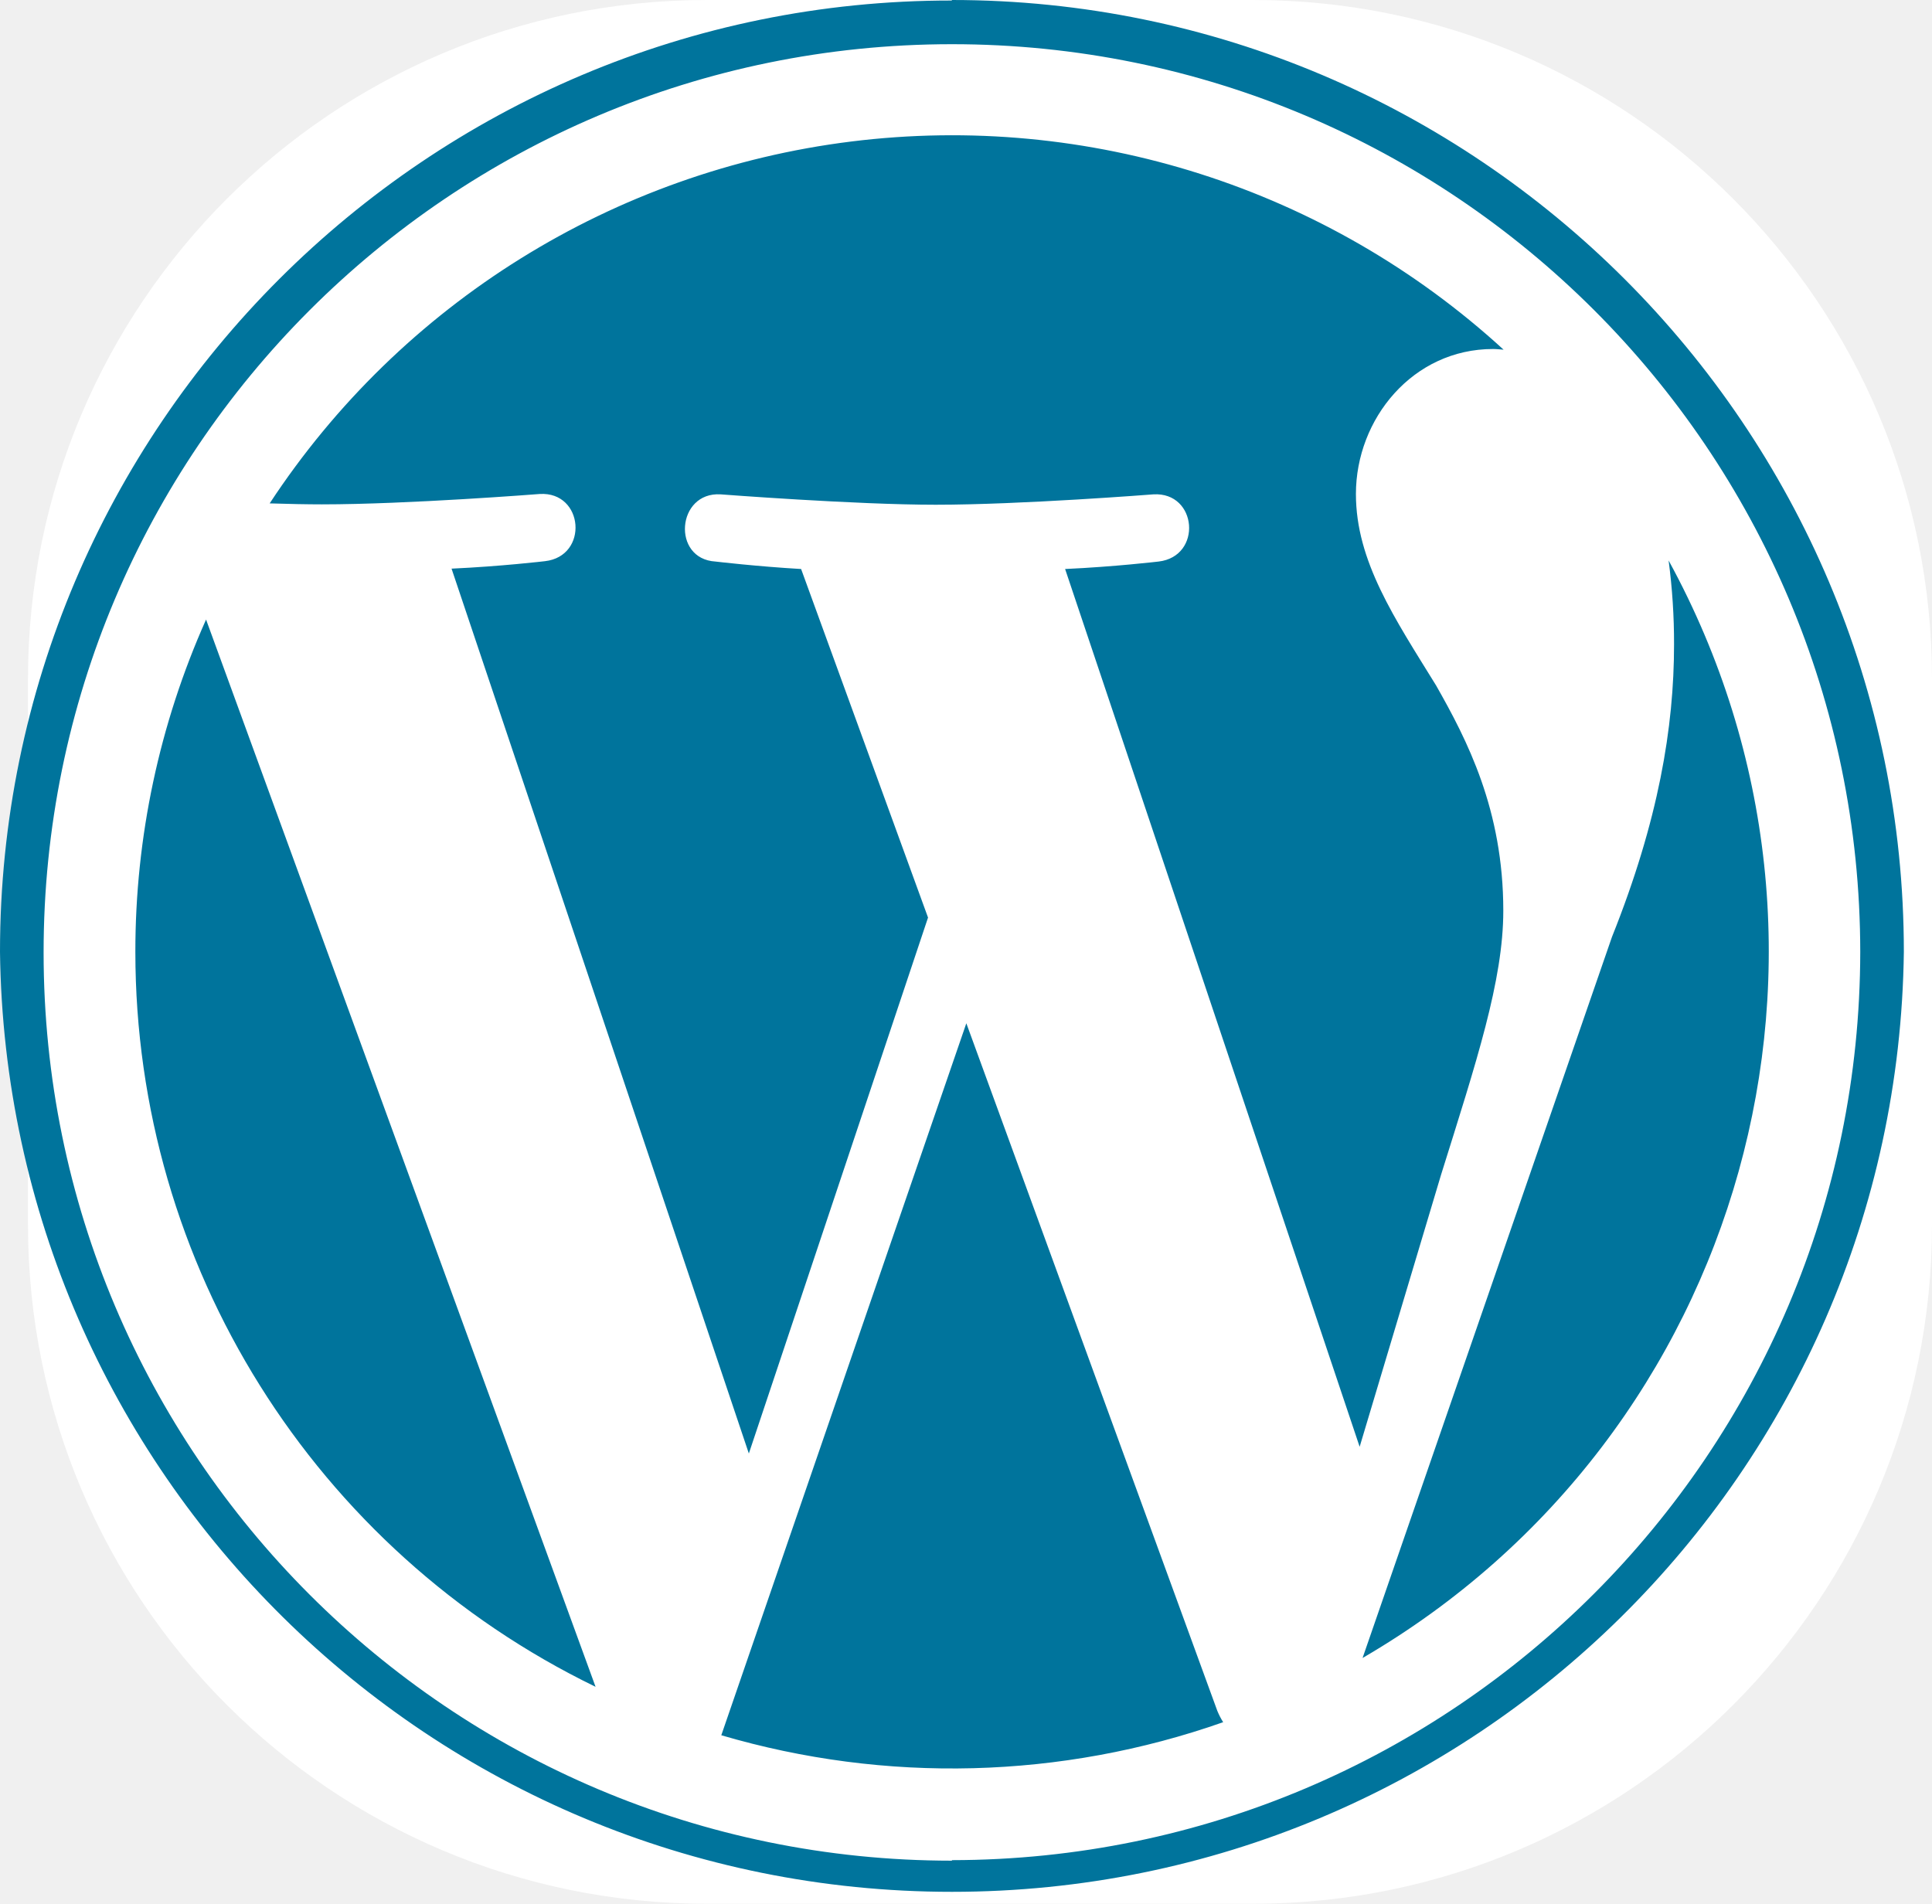
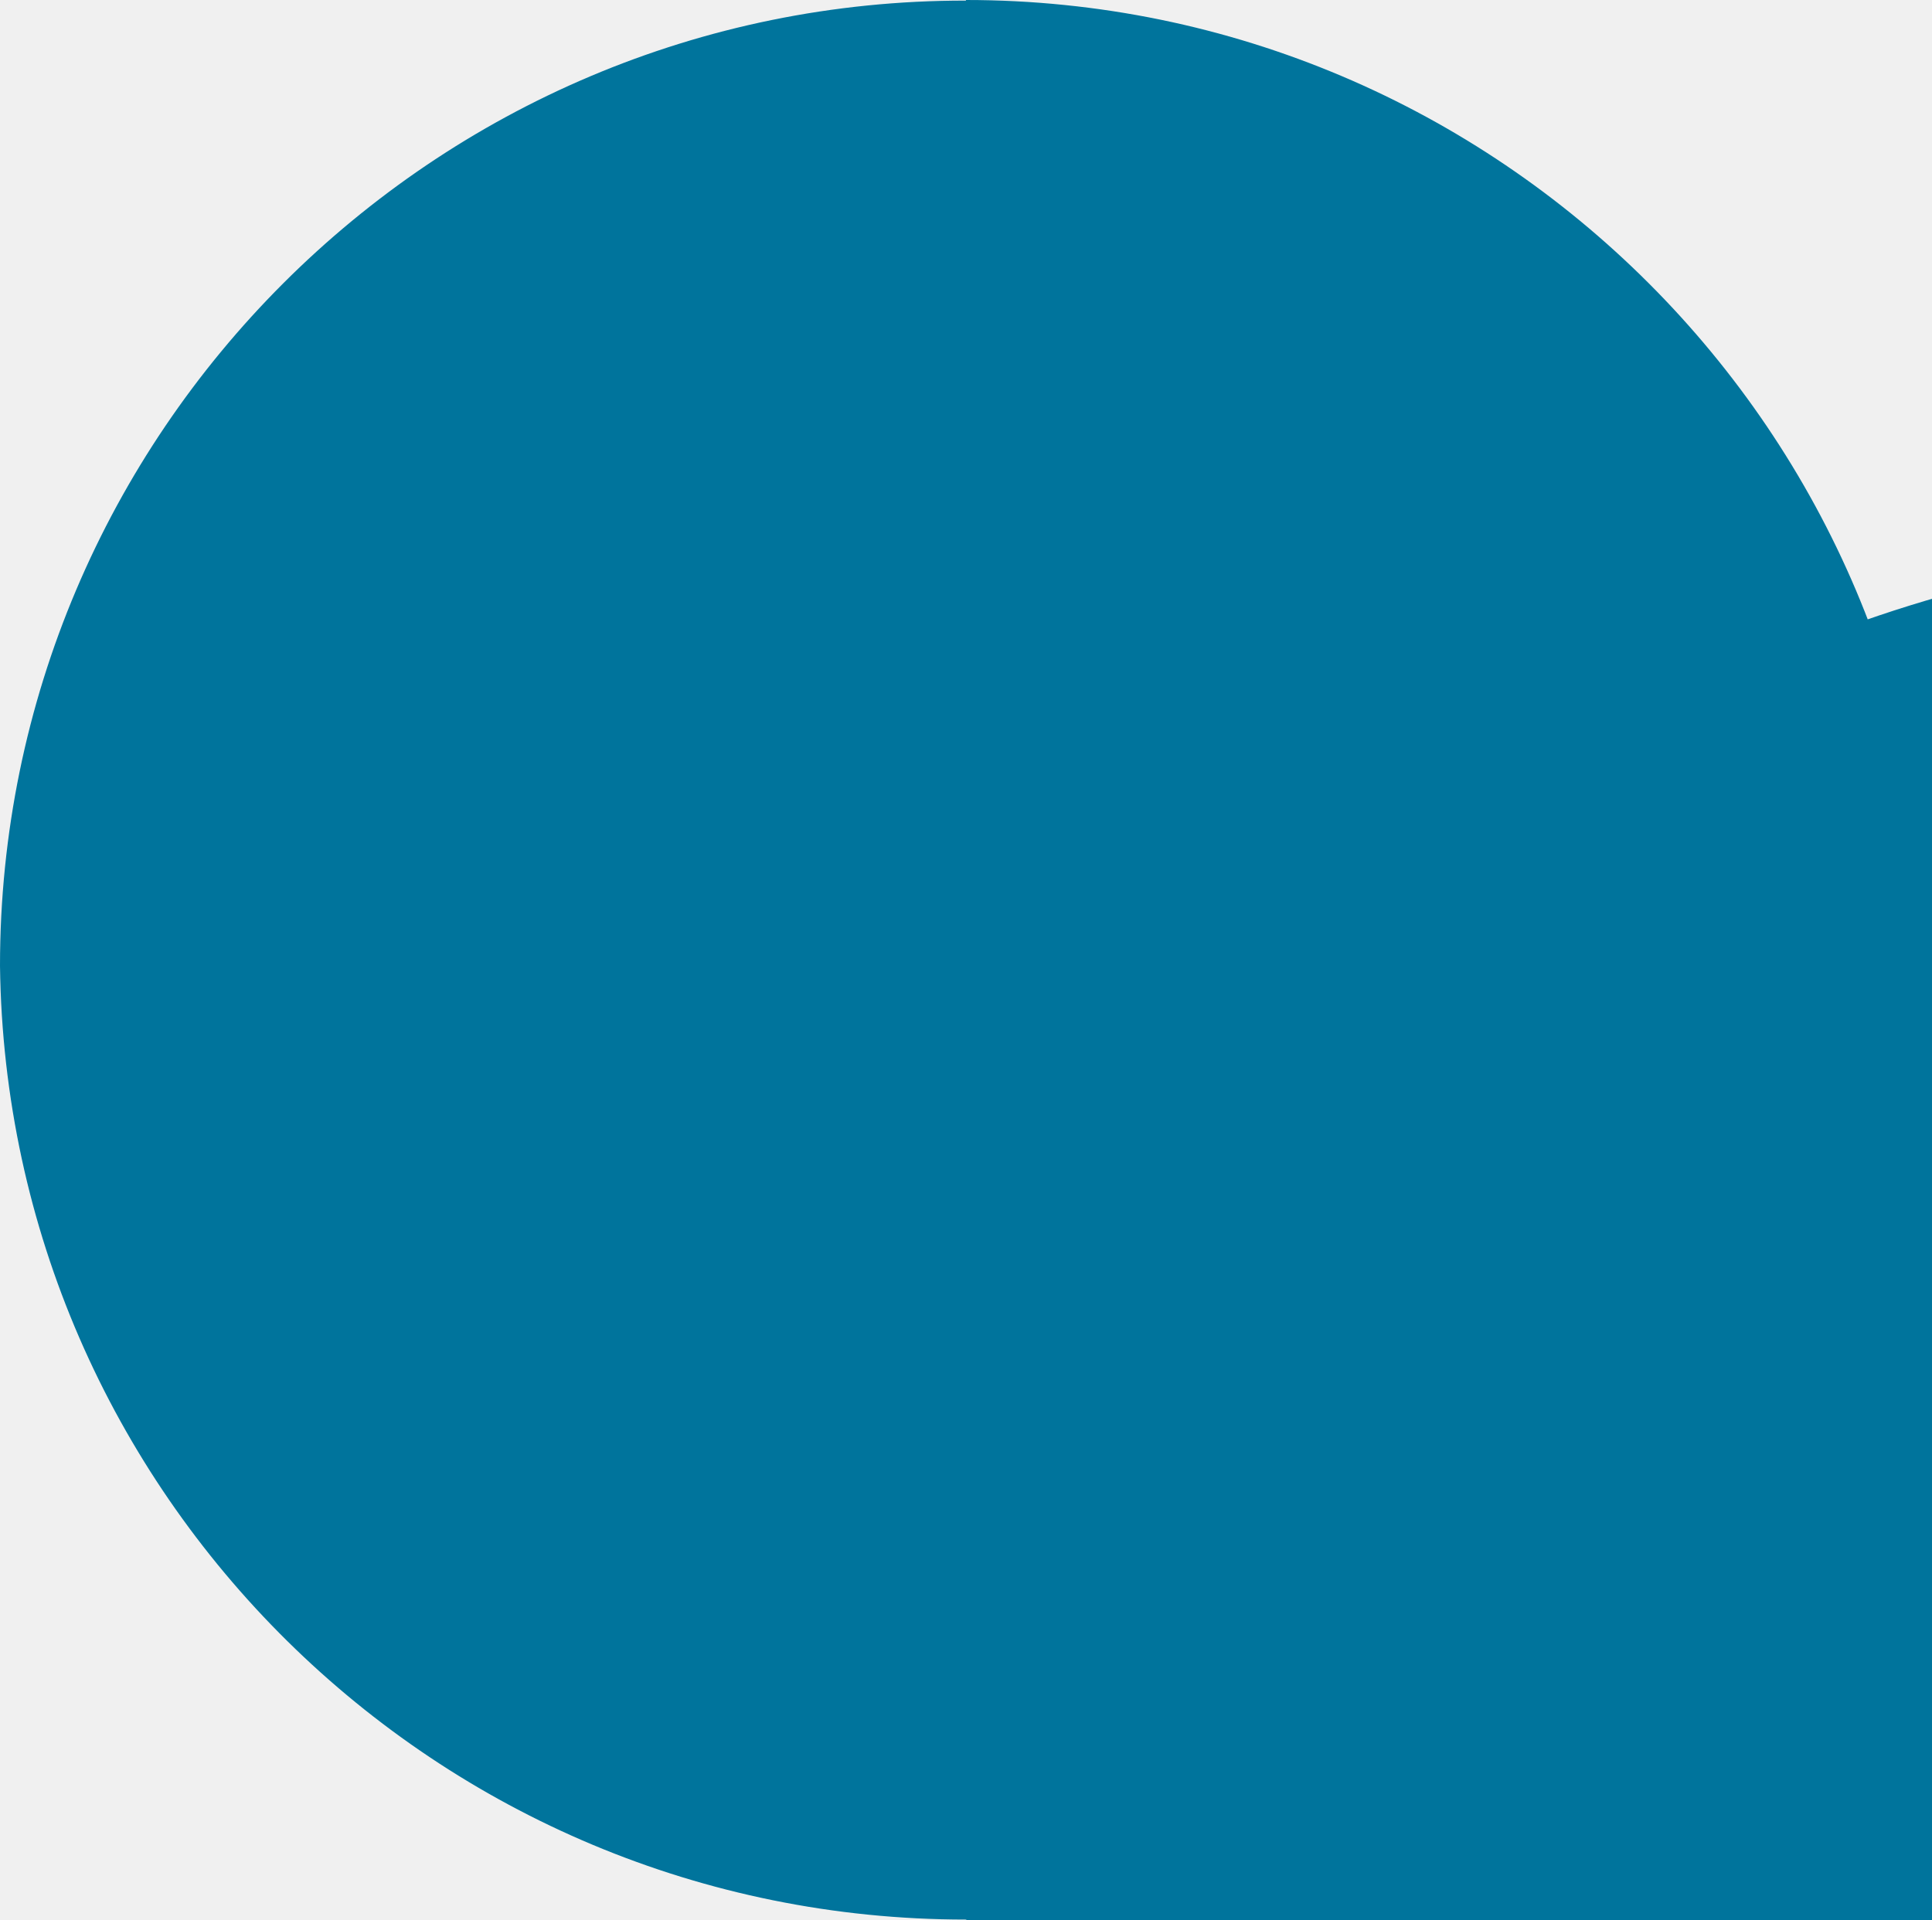
- <svg xmlns="http://www.w3.org/2000/svg" id="Layer_1" data-name="Layer 1" viewBox="0 0 258.77 255.01">
+ <svg xmlns="http://www.w3.org/2000/svg" id="Layer_1" data-name="Layer 1" viewBox="0 0 255 253.41">
  <defs>
-     <style>.cls-1{fill:#fff;}.cls-2{fill:#00749c;}</style>
+     <style>.cls-1{fill:#fff;stroke:#fff;stroke-miterlimit:10;stroke-width:0.98px;}.cls-2{fill:#00749c;}</style>
  </defs>
-   <rect class="cls-1" x="3.75" width="255.02" height="255.01" rx="90.93" />
-   <path class="cls-2" d="M44.83,144a109.41,109.41,0,0,0,61.64,98.45L54.3,99.49A108.94,108.94,0,0,0,44.83,144Zm183.22-5.51c0-13.52-4.86-22.88-9-30.17-5.55-9-10.74-16.64-10.74-25.65,0-10.06,7.62-19.42,18.37-19.42.48,0,.94.06,1.41.09A109.36,109.36,0,0,0,62.82,83.93c2.57.08,5,.13,7,.13C81.3,84.06,99,82.67,99,82.67c5.9-.34,6.59,8.32.7,9,0,0-5.92.7-12.52,1L127,211.2,151,139.41l-17-46.69c-5.89-.34-11.47-1-11.47-1-5.9-.35-5.2-9.36.69-9,0,0,18.06,1.39,28.81,1.39,11.44,0,29.15-1.39,29.15-1.39,5.9-.35,6.6,8.31.7,9,0,0-5.93.7-12.52,1L208.81,210.3l10.91-36.46c4.73-15.12,8.33-26,8.33-35.35Zm-71.92,15.08-32.82,95.37a109.49,109.49,0,0,0,67.22-1.75,9.75,9.75,0,0,1-.78-1.51l-33.62-92.11Zm94.06-62a83.91,83.91,0,0,1,.73,11.24c0,11.1-2.07,23.58-8.31,39.18l-33.41,96.6a109.39,109.39,0,0,0,41-147Zm-96-75C83.91,16.5,26.7,73.7,26.7,144a127.51,127.51,0,0,0,255,0c0-70.3-57.21-127.5-127.51-127.5Zm0,249.17A121.66,121.66,0,1,1,275.86,144,121.8,121.8,0,0,1,154.21,265.67Z" transform="translate(-26.7 -16.5)" />
+   <circle class="cls-1" cx="127.5" cy="126.71" r="123.13" />
+   <path class="cls-2" d="M18.13,127.5A109.41,109.41,0,0,0,79.77,226L27.6,83A109,109,0,0,0,18.13,127.5ZM201.35,122c0-13.52-4.86-22.88-9-30.17-5.55-9-10.74-16.64-10.74-25.65,0-10.06,7.62-19.42,18.37-19.42.48,0,.94.06,1.41.09A109.37,109.37,0,0,0,36.12,67.43c2.57.08,5,.13,7,.13,11.48,0,29.18-1.39,29.18-1.39,5.9-.34,6.59,8.32.7,9,0,0-5.92.7-12.52,1L100.3,194.7l24-71.79-17-46.69c-5.89-.34-11.47-1-11.47-1-5.9-.35-5.2-9.36.69-9,0,0,18.06,1.39,28.81,1.39,11.44,0,29.15-1.39,29.15-1.39,5.9-.35,6.6,8.31.7,9,0,0-5.93.7-12.52,1L182.11,193.8,193,157.34c4.73-15.12,8.33-26,8.33-35.35Zm-71.92,15.08L96.61,232.44a109.5,109.5,0,0,0,67.22-1.75,10.26,10.26,0,0,1-.78-1.51Zm94.06-62a84.52,84.52,0,0,1,.73,11.24c0,11.1-2.07,23.58-8.31,39.18l-33.41,96.6a109.4,109.4,0,0,0,41-147Zm-96-75C57.21,0,0,57.2,0,127.5a127.51,127.51,0,0,0,255,0C255,57.2,197.79,0,127.49,0Zm0,249.17a177.23,177.23,0,1,0,0-.07Z" />
</svg>
